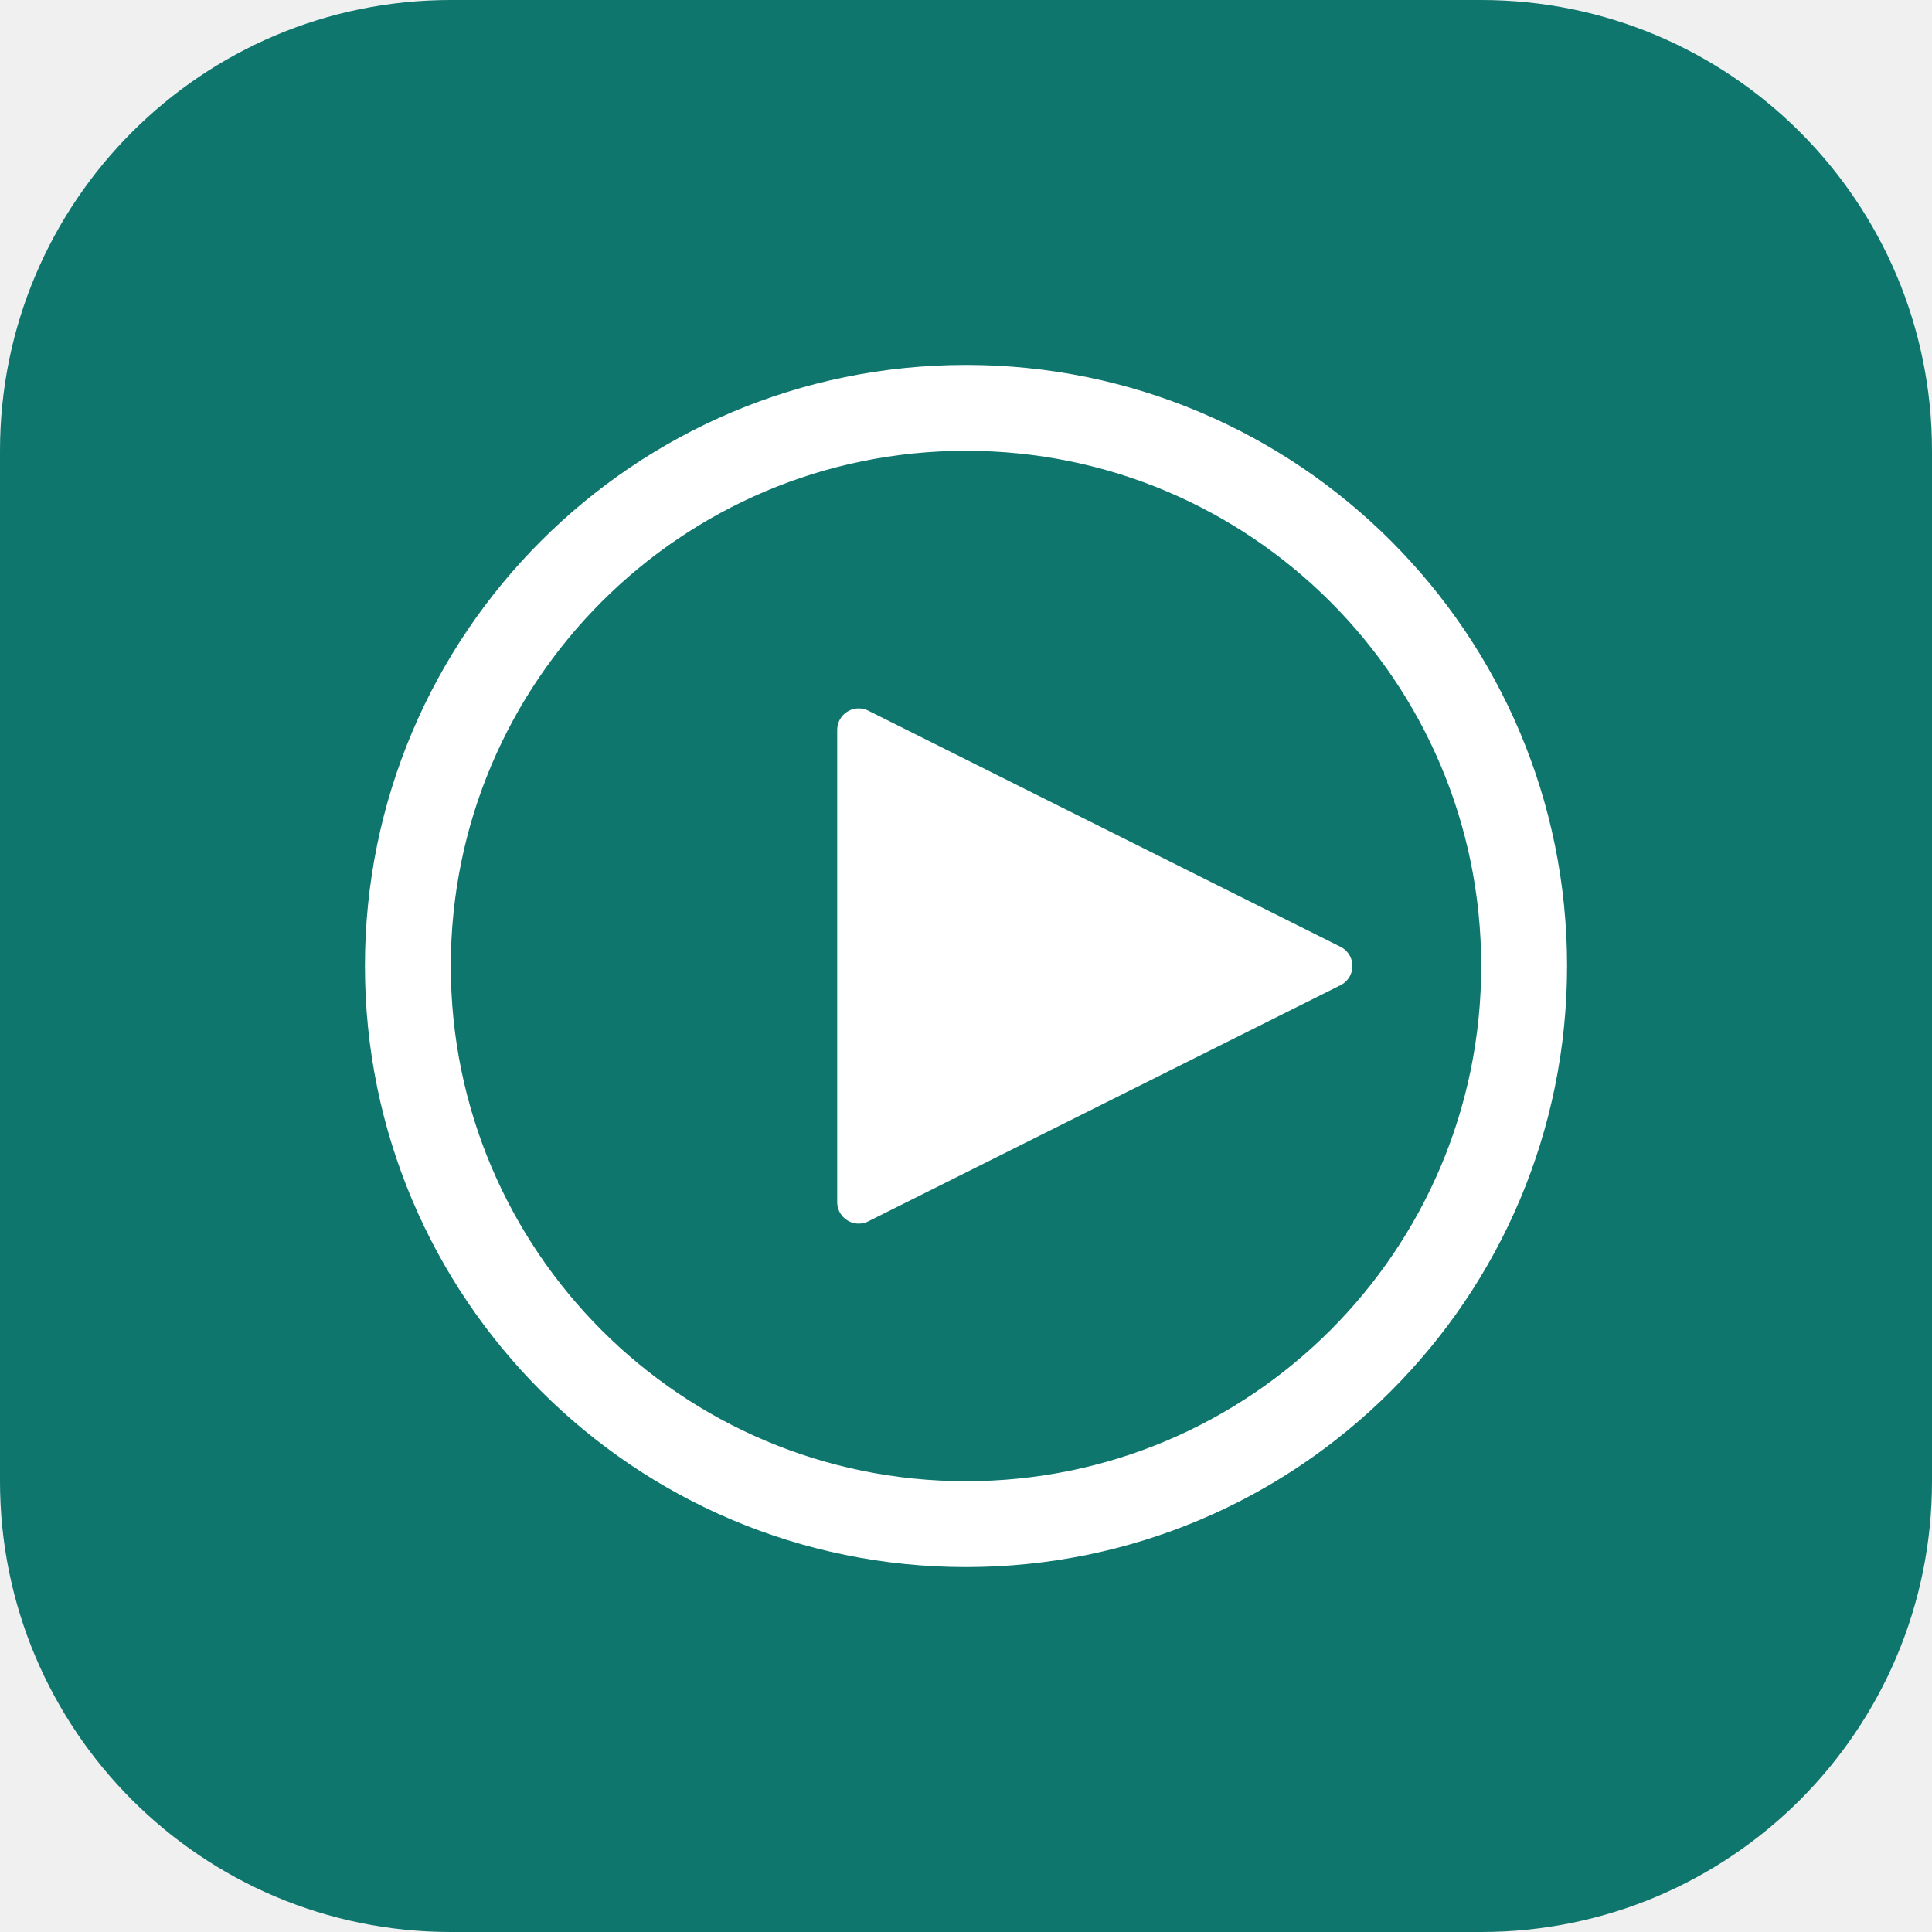
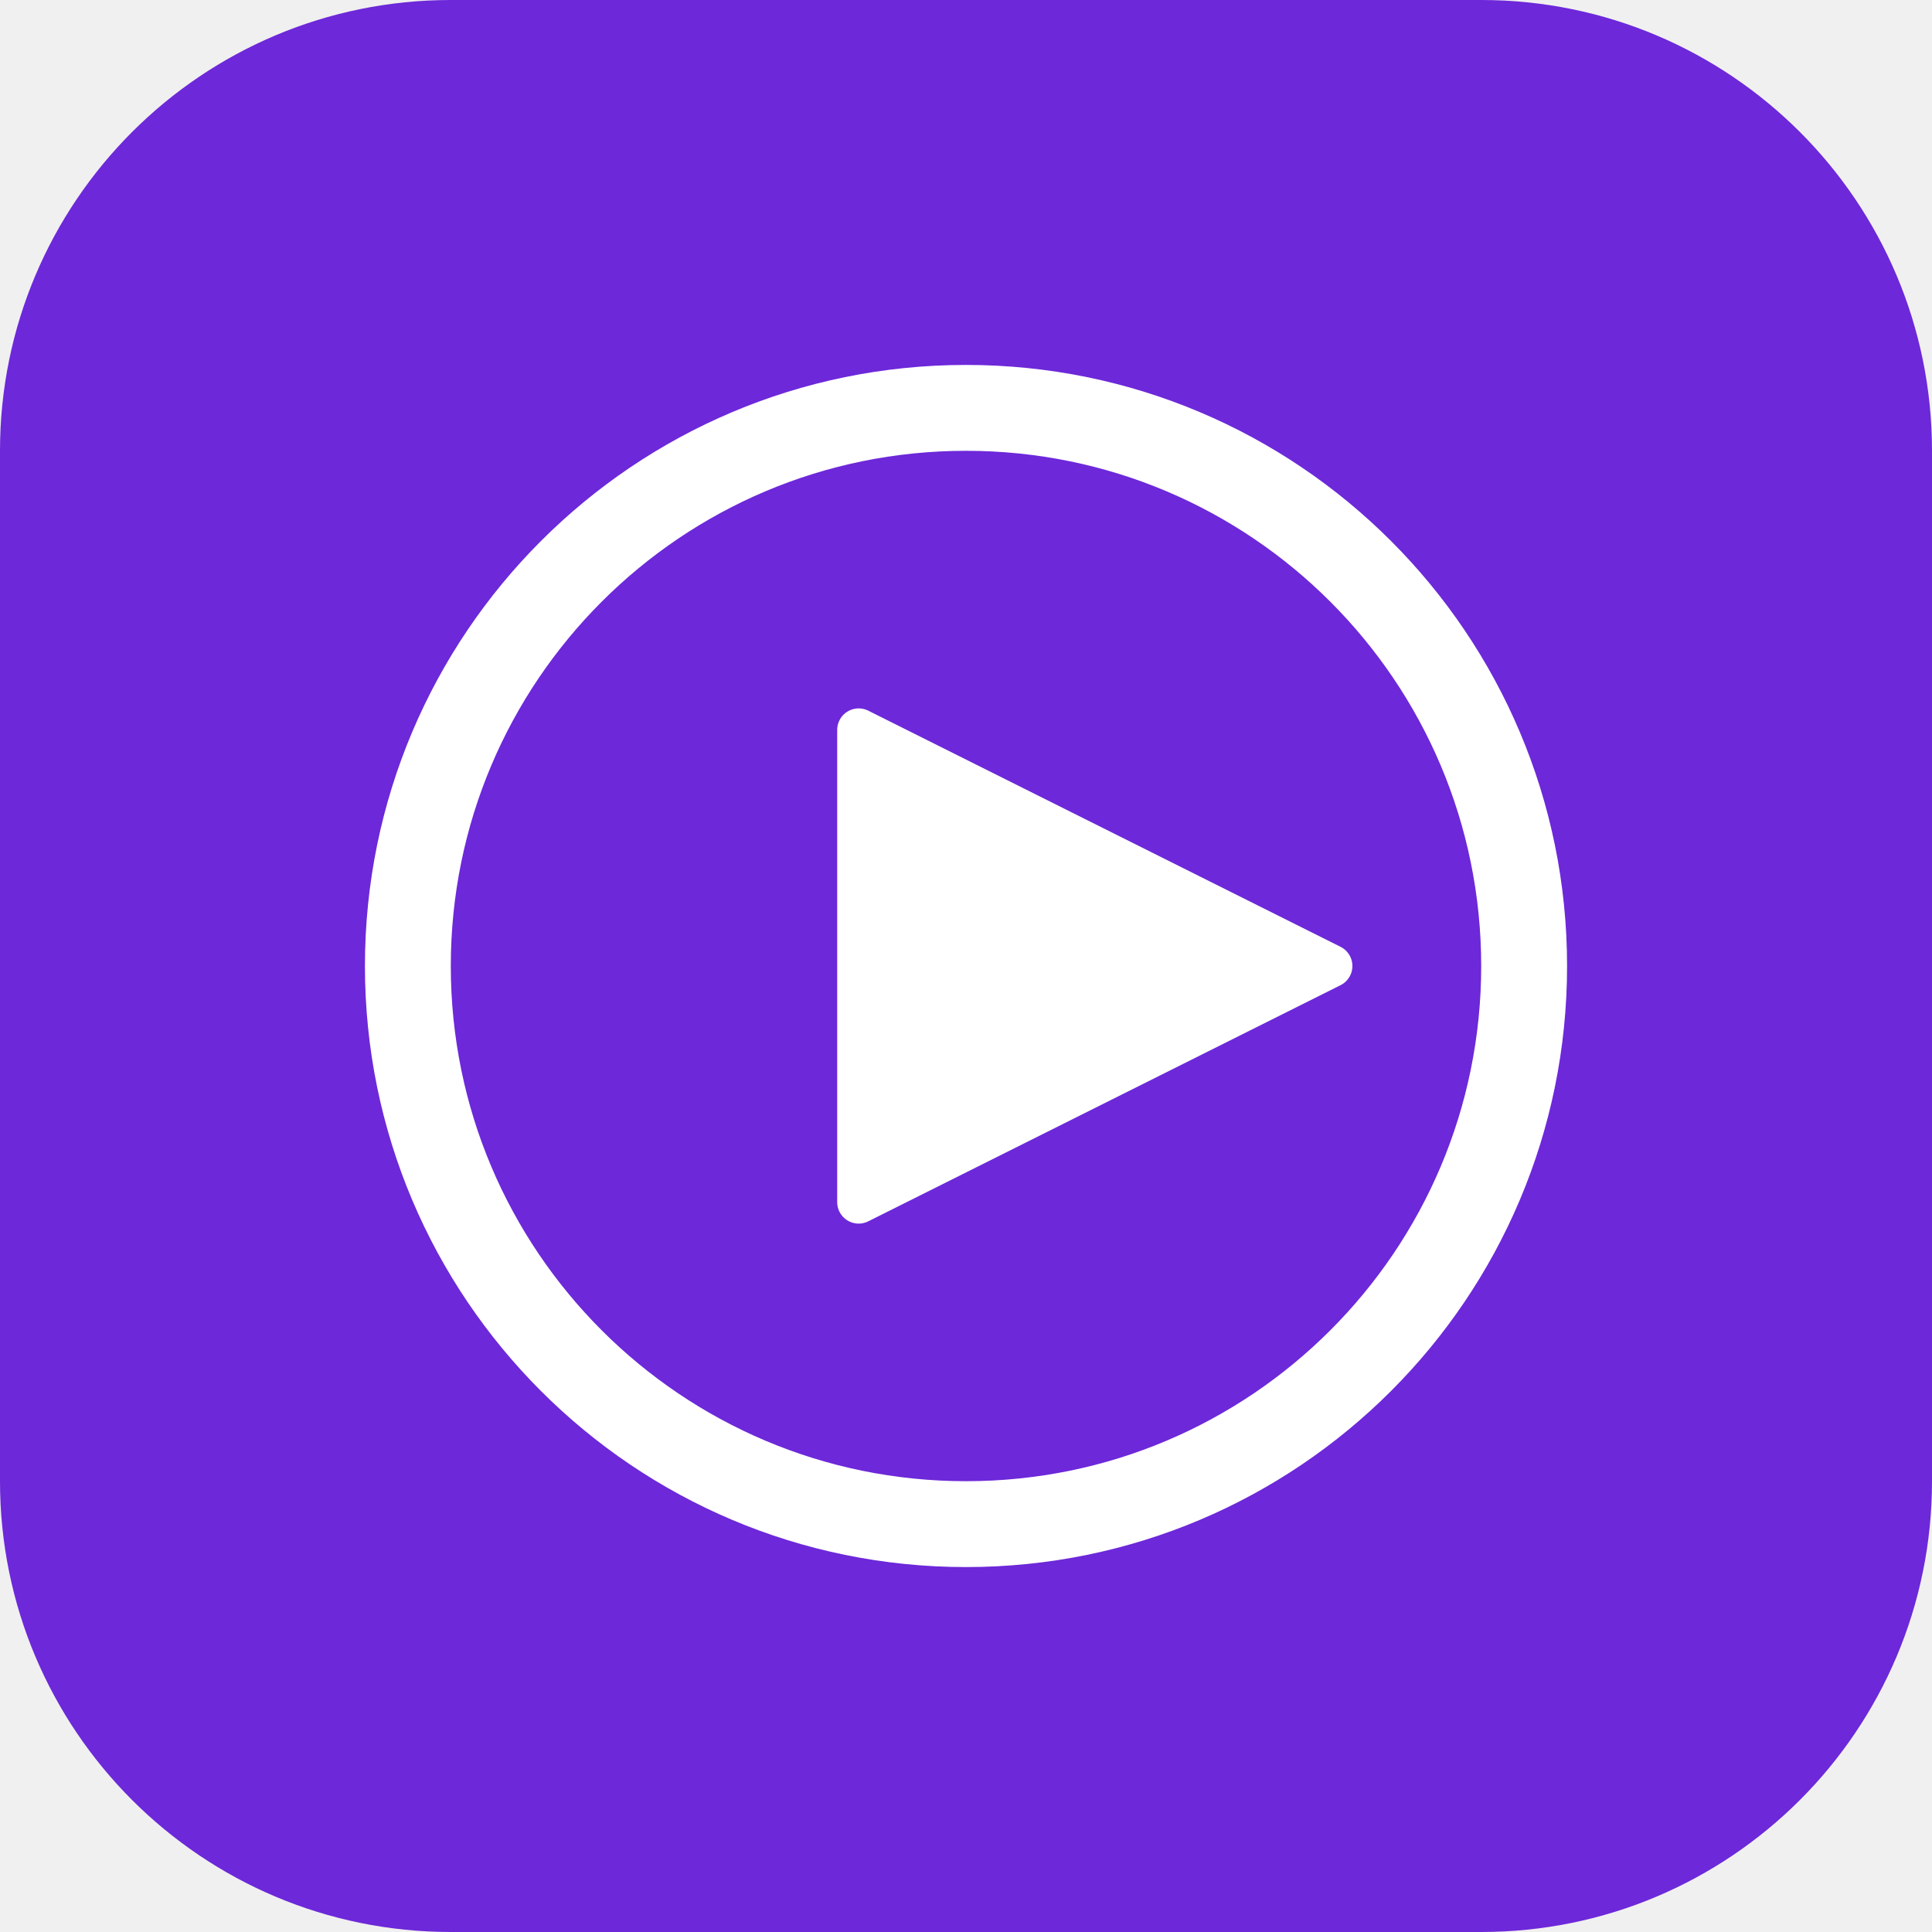
<svg xmlns="http://www.w3.org/2000/svg" viewBox="0 0 180 180">
-   <rect width="180" height="180" rx="42" fill="#0f766e" />
+   <rect width="180" height="180" rx="42" fill="#6d28d9" />
  <circle cx="90" cy="90" r="52" fill="none" stroke="#ffffff" stroke-width="8" />
  <path d="M80 68 L124 90 L80 112 Z" fill="#ffffff" stroke="#ffffff" stroke-width="4" stroke-linejoin="round" />
</svg>
